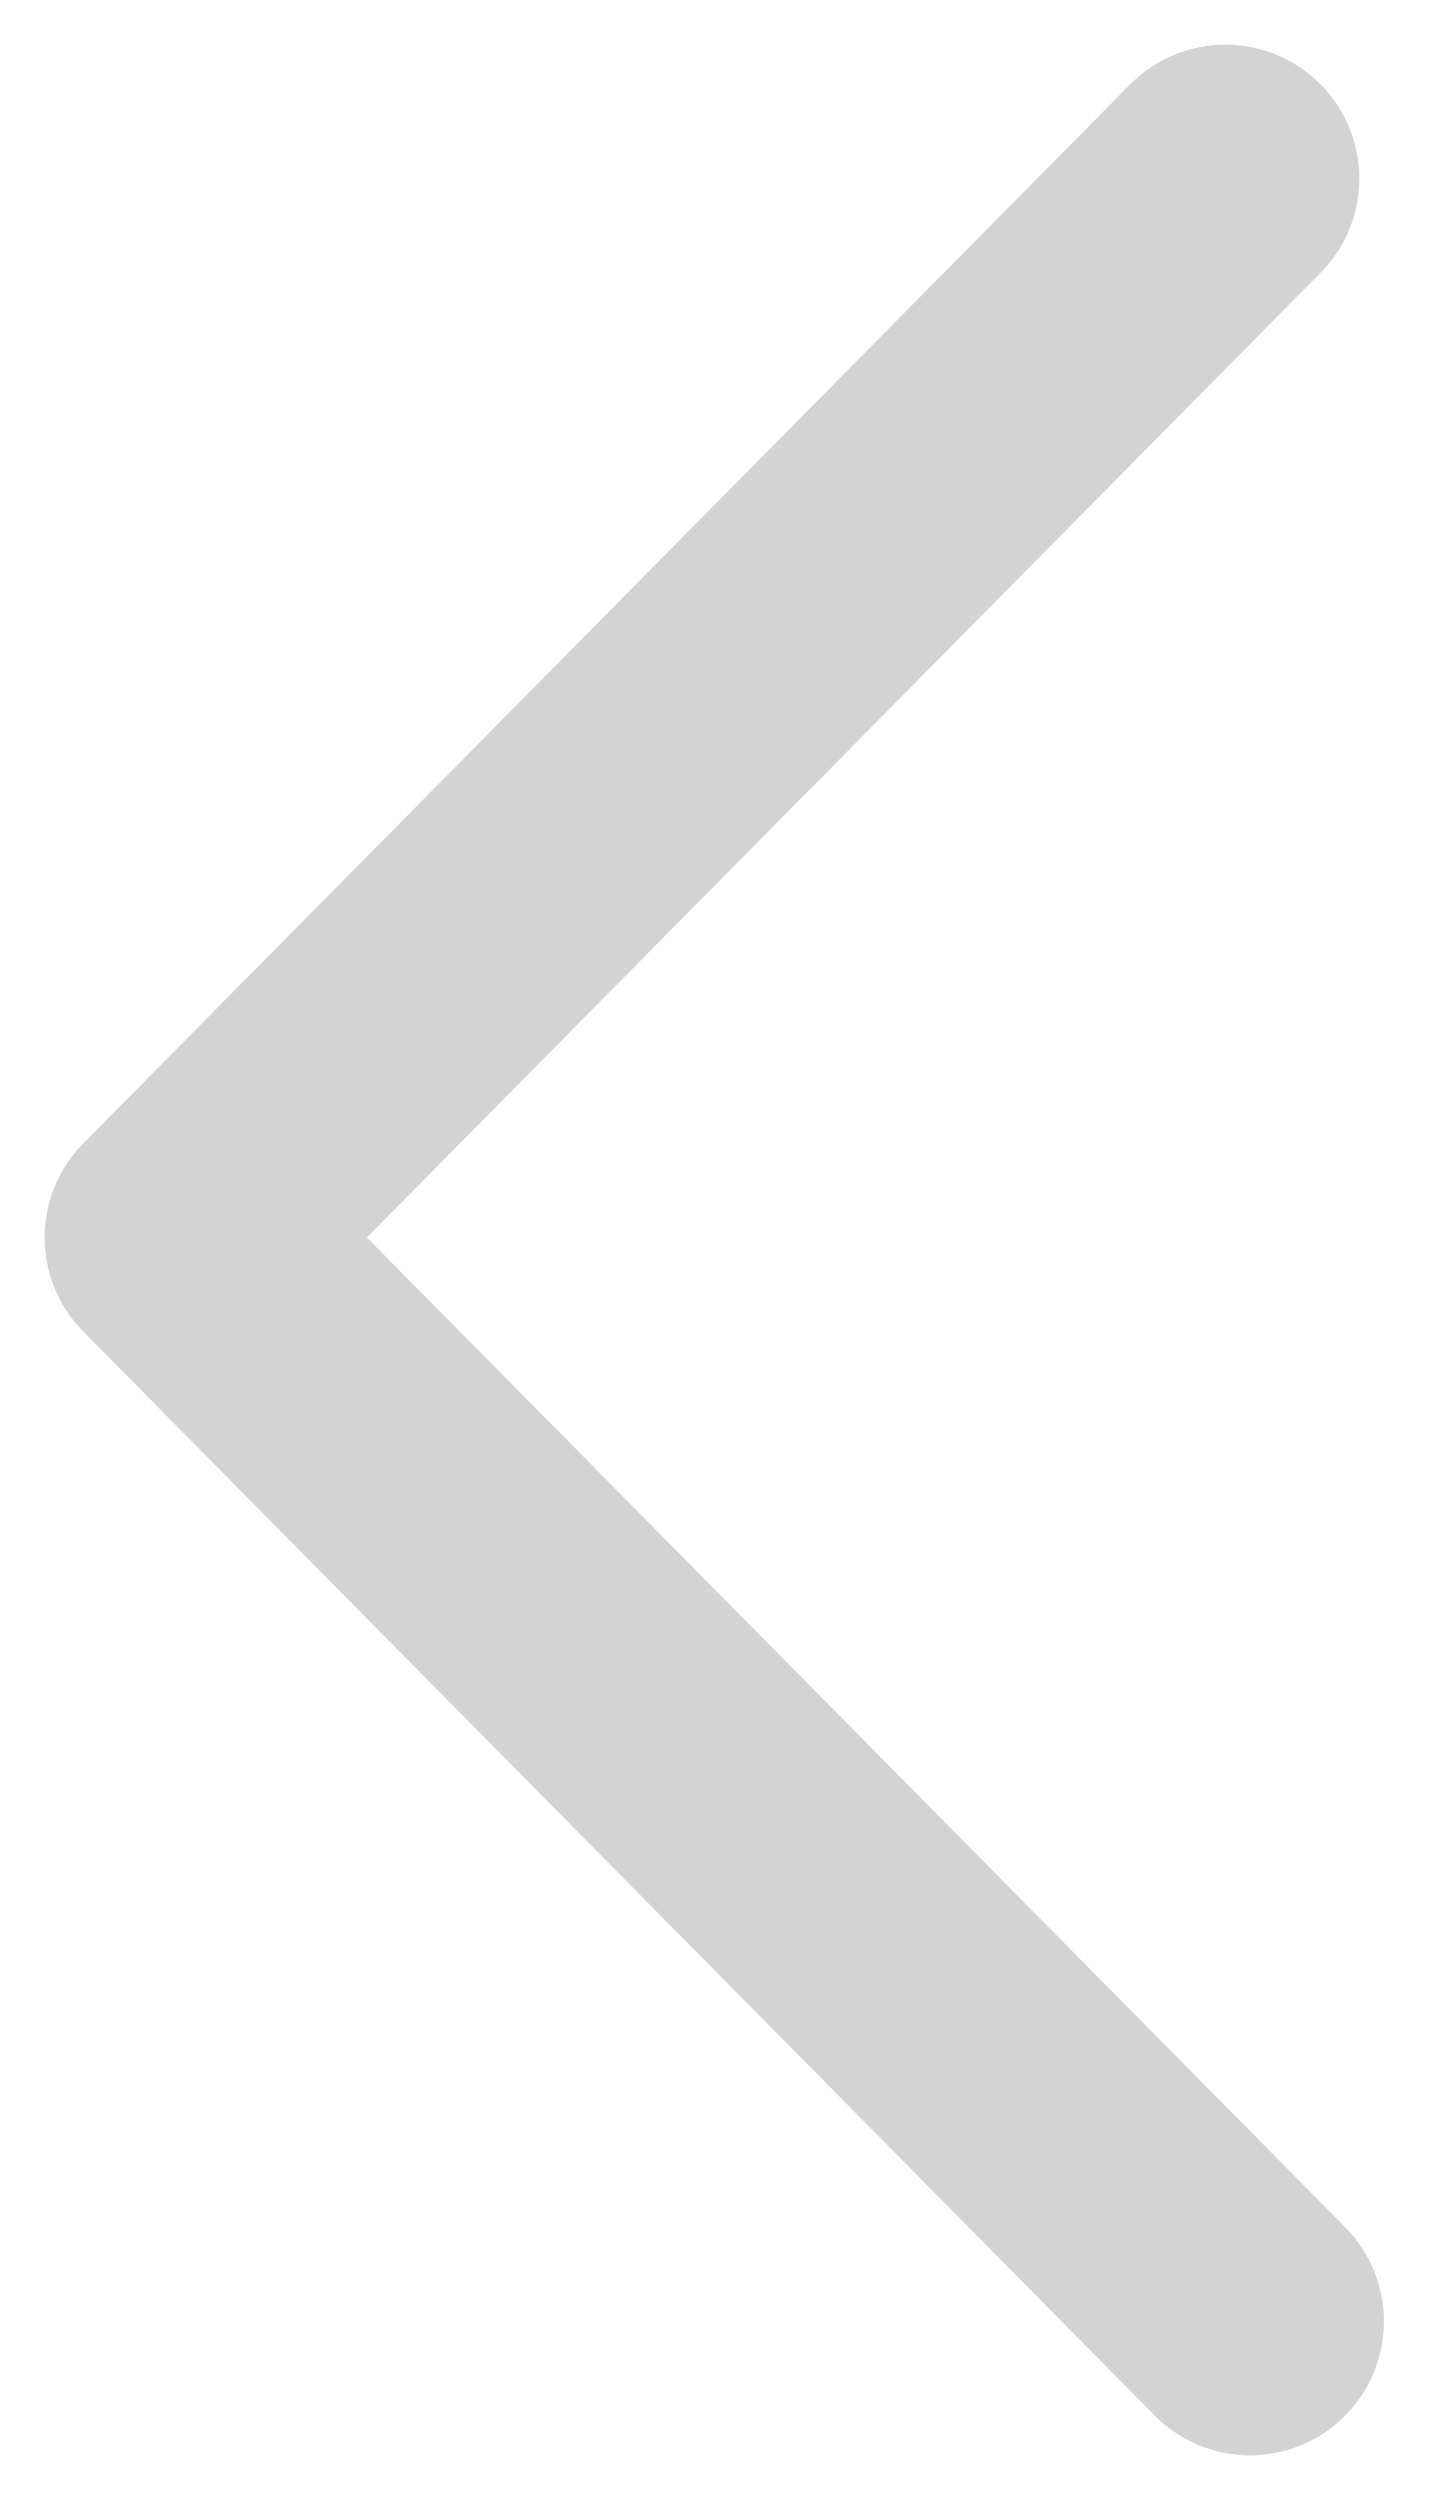
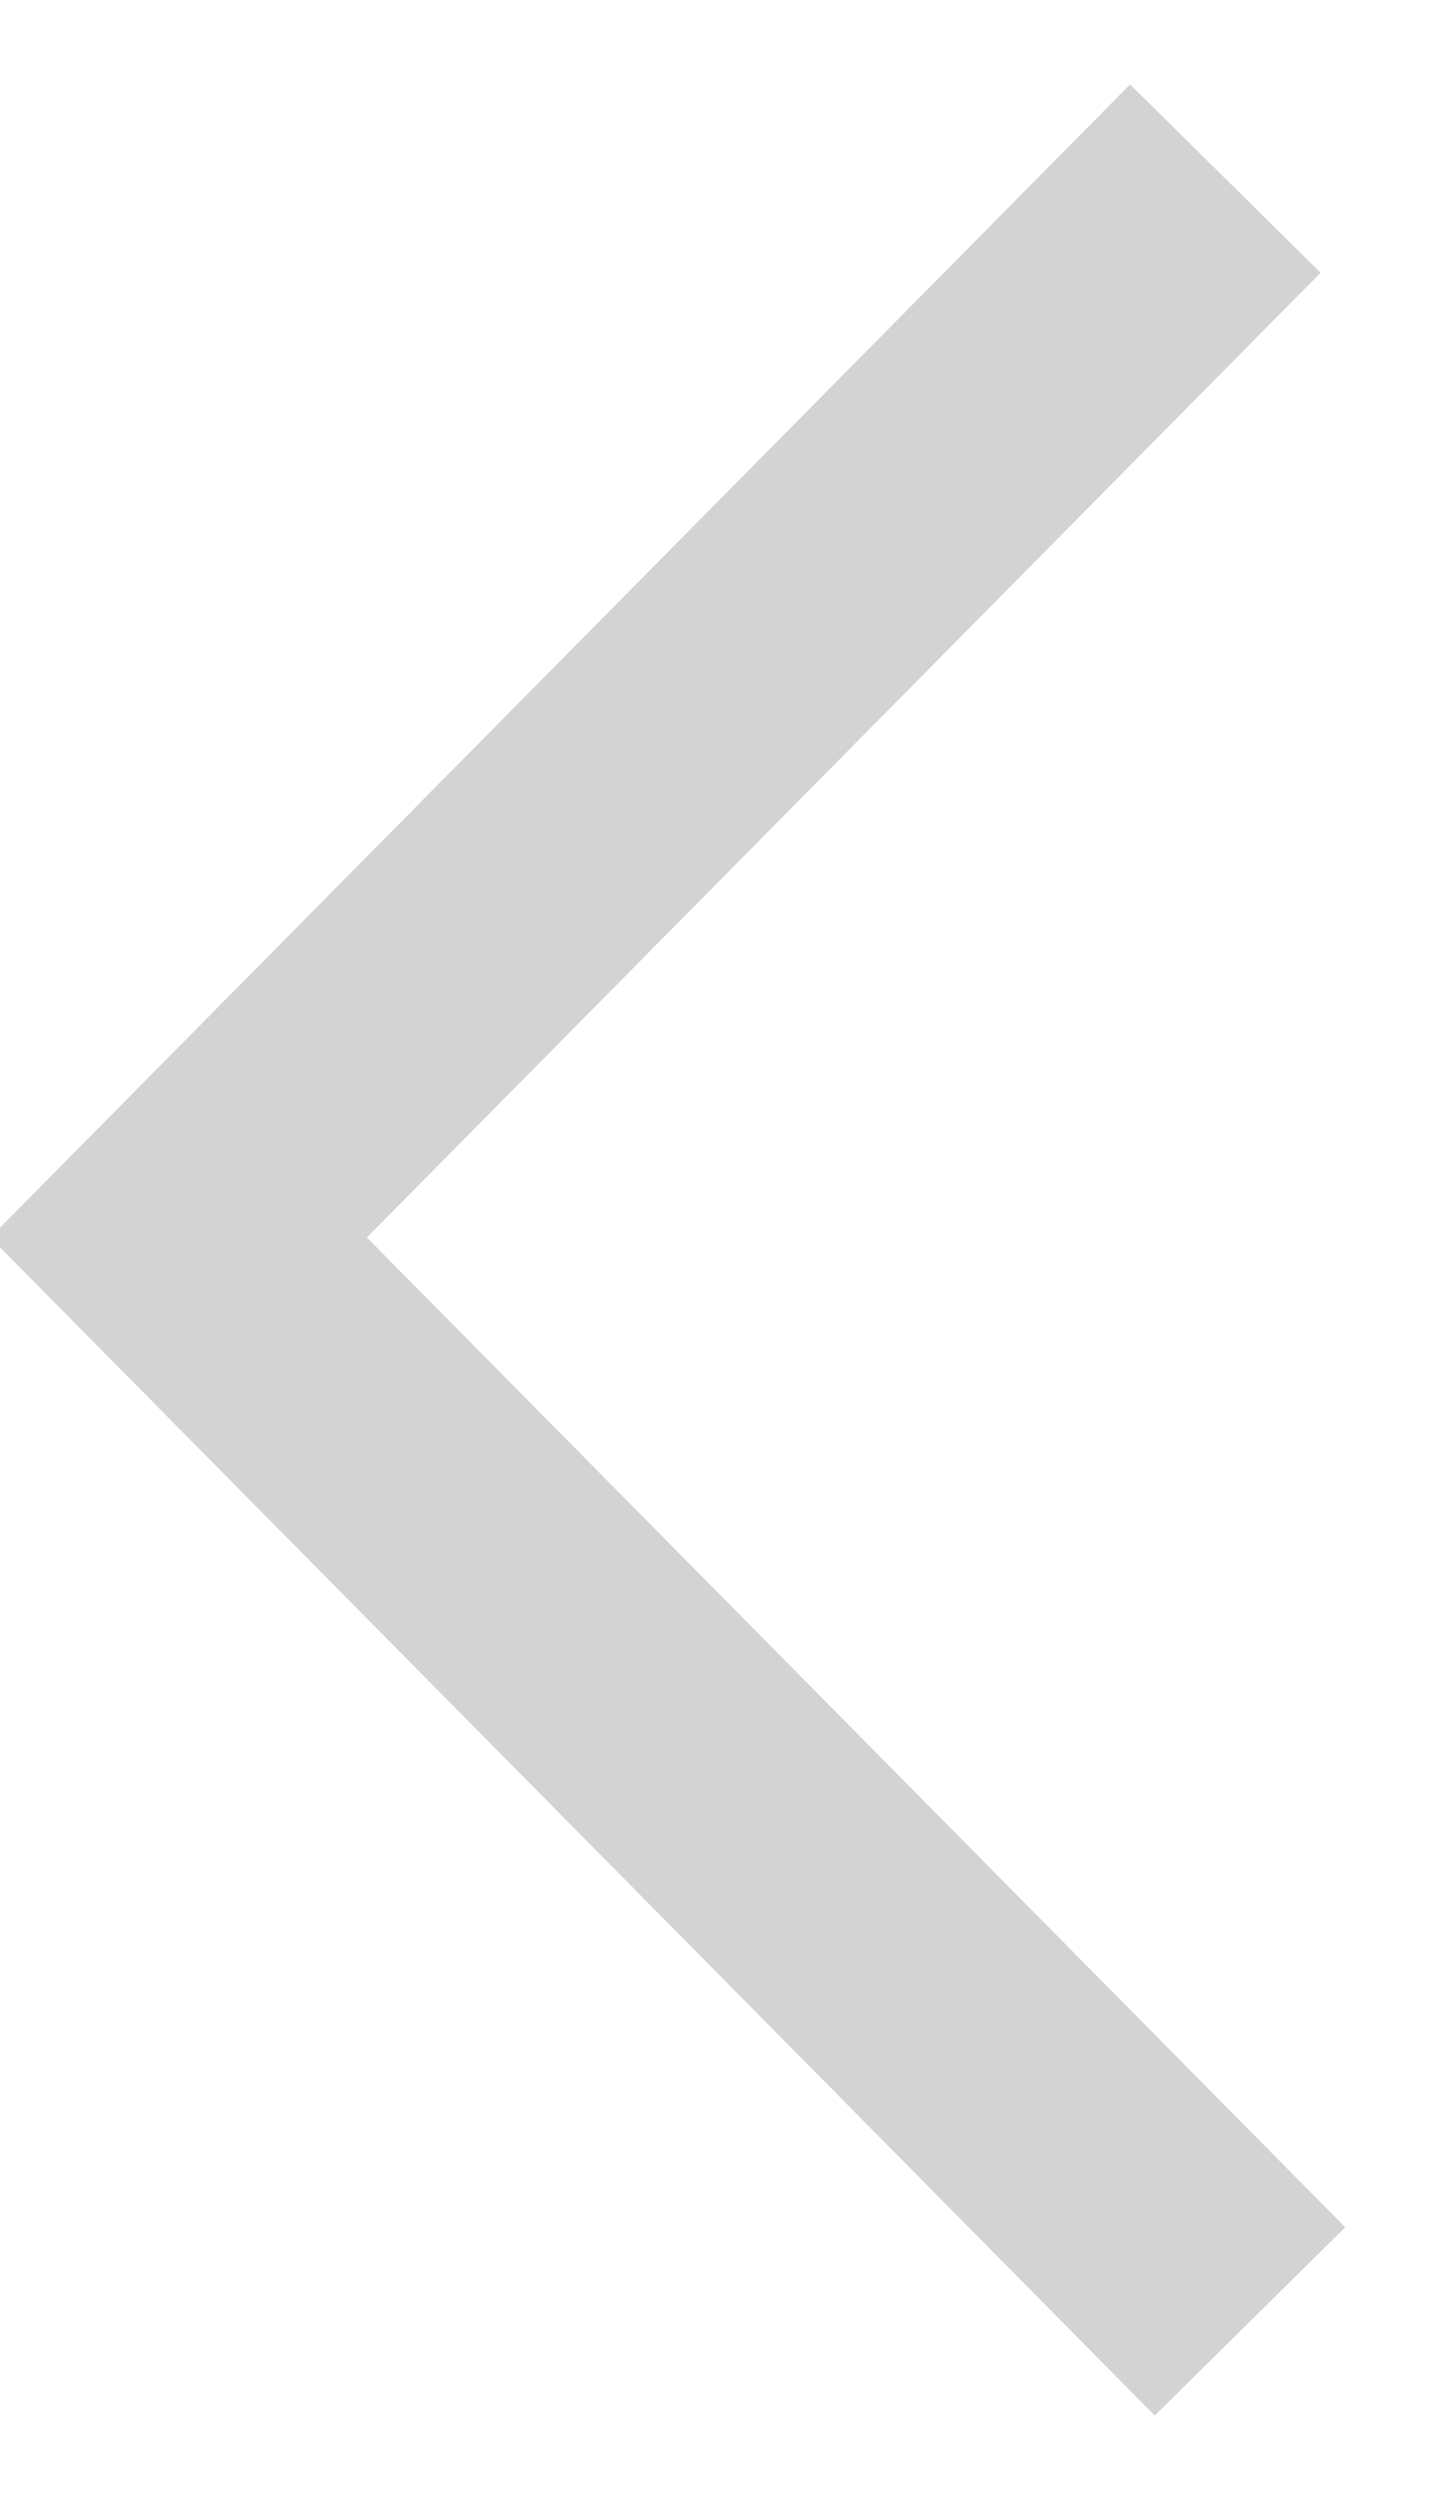
<svg xmlns="http://www.w3.org/2000/svg" width="8" height="14" viewBox="0 0 8 14" fill="none">
-   <path d="M7 13L1 6.93L6.862 1" stroke="#D3D3D3" stroke-width="1.5" stroke-linecap="round" stroke-linejoin="round" />
+   <path d="M7 13L1 6.93L6.862 1" stroke="#D3D3D3" stroke-width="1.5" strokeLinecap="round" strokeLinejoin="round" />
</svg>
